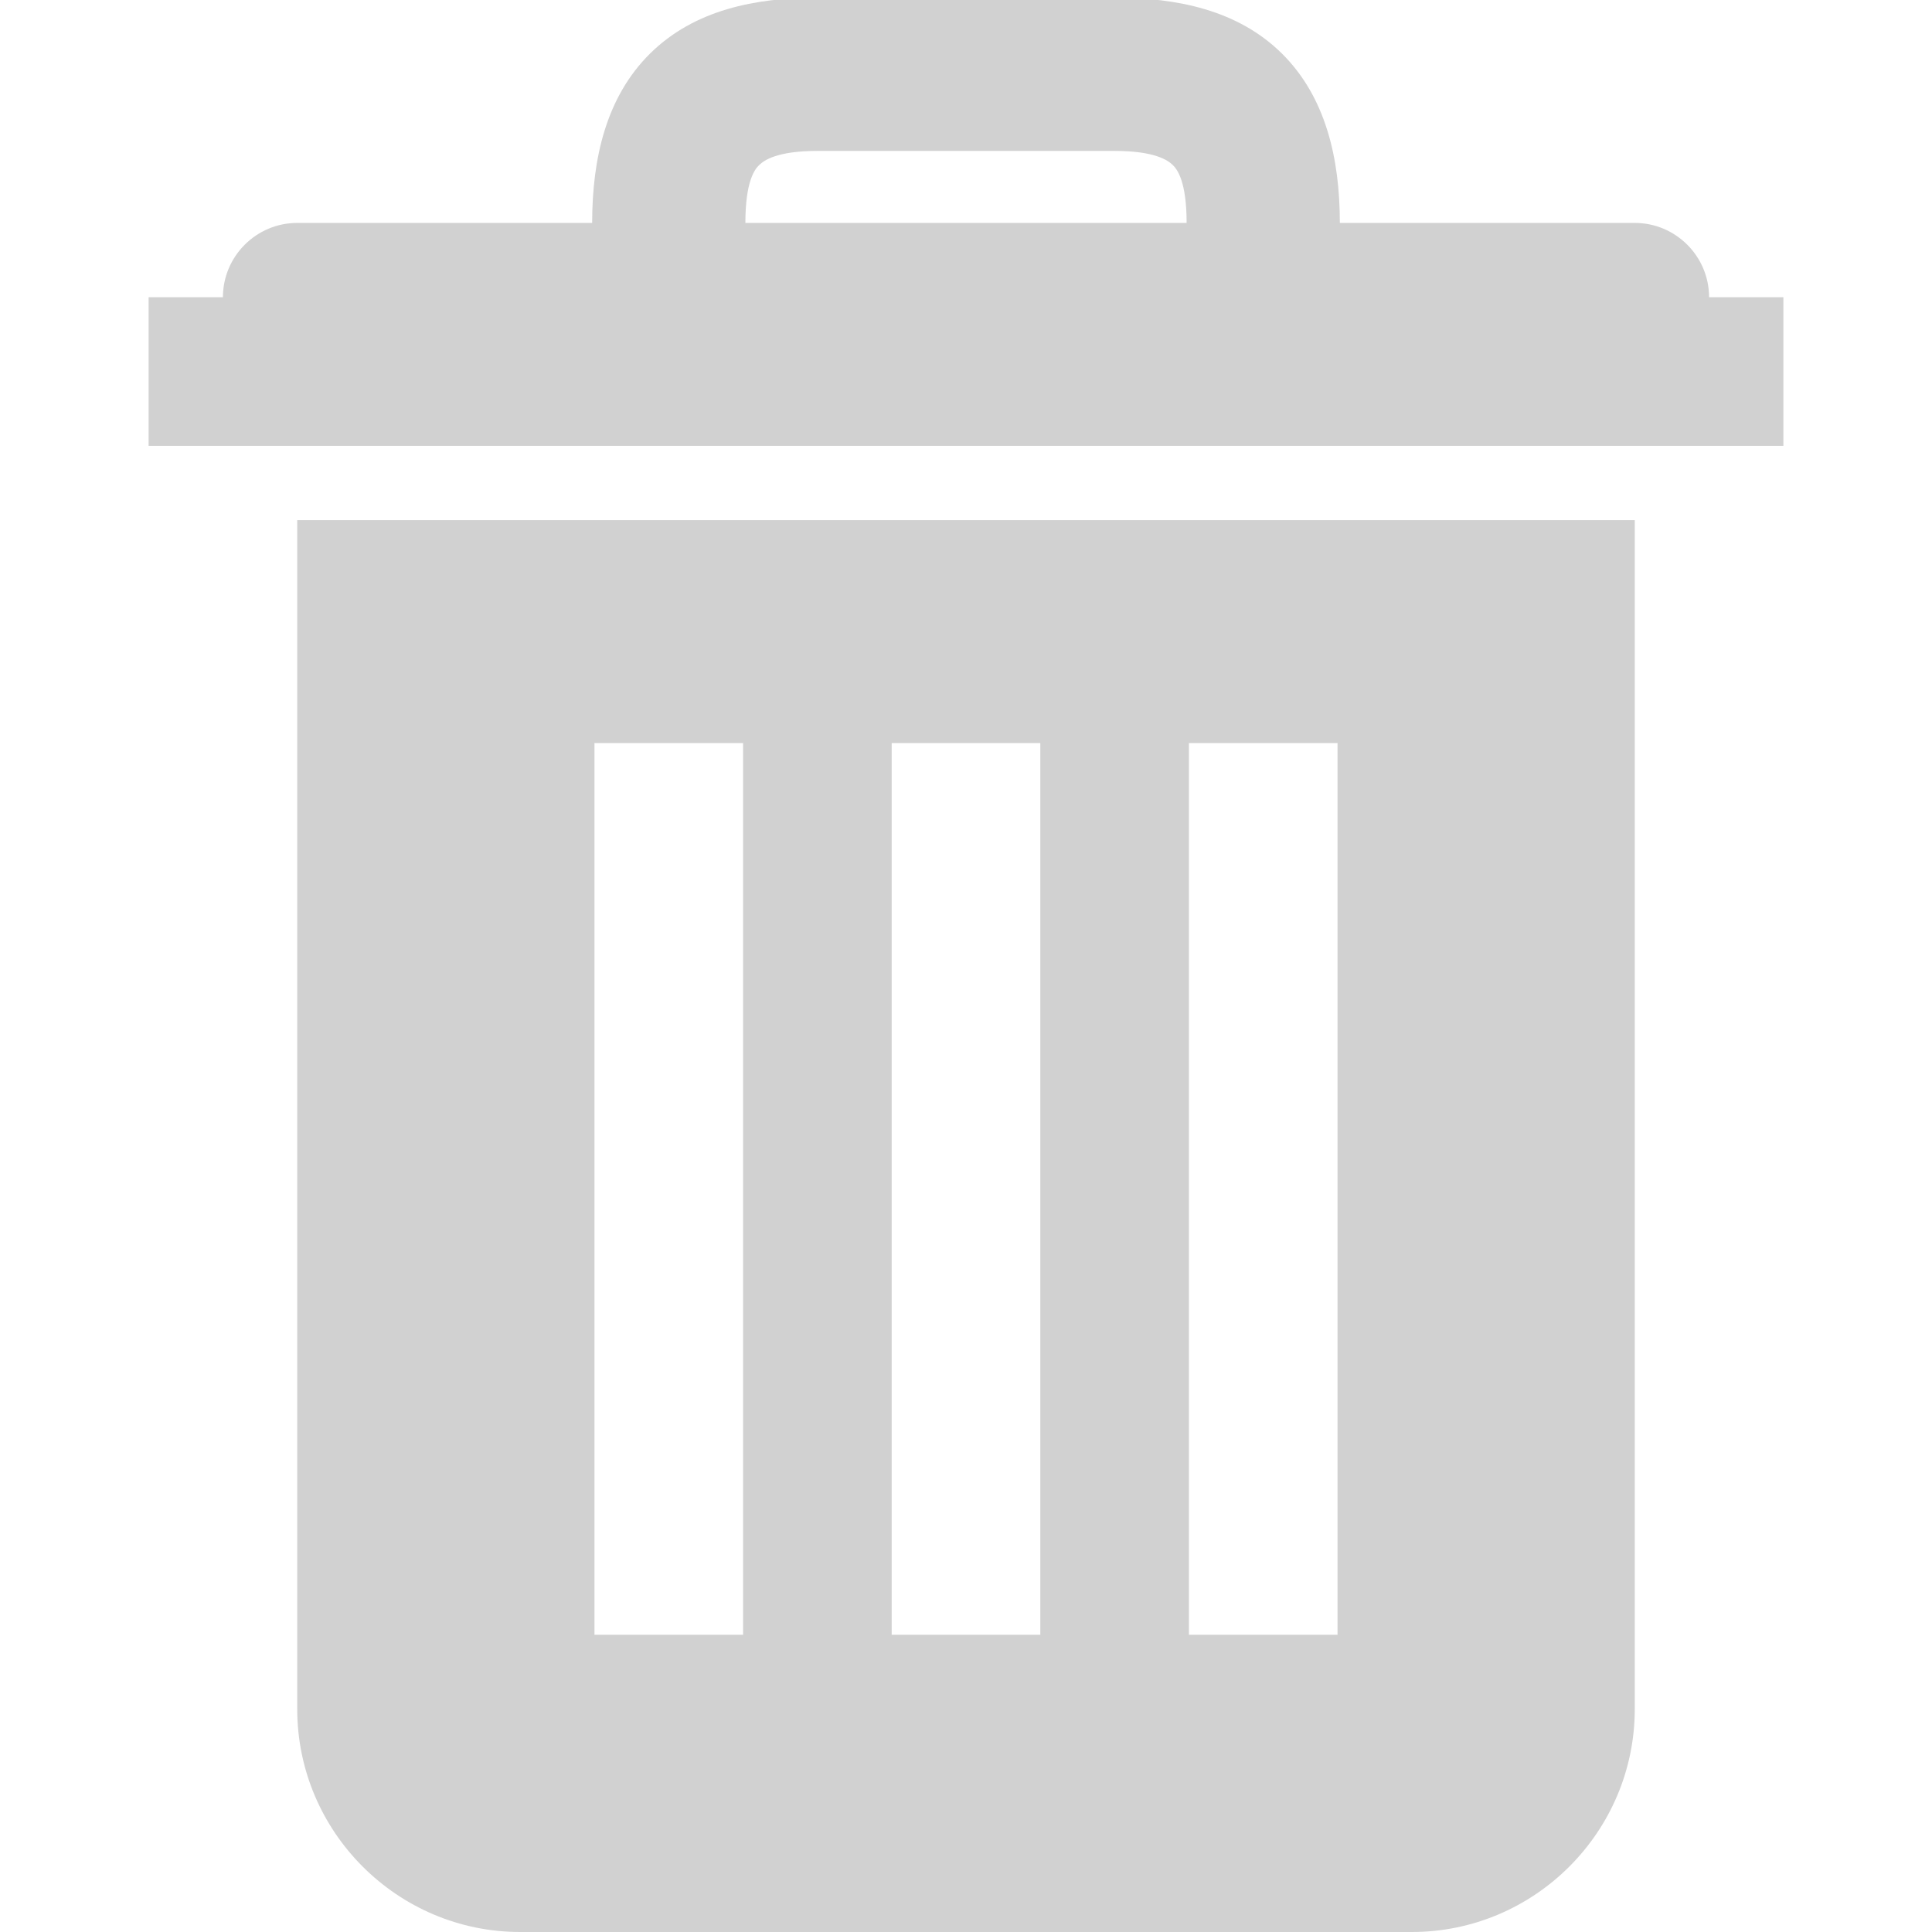
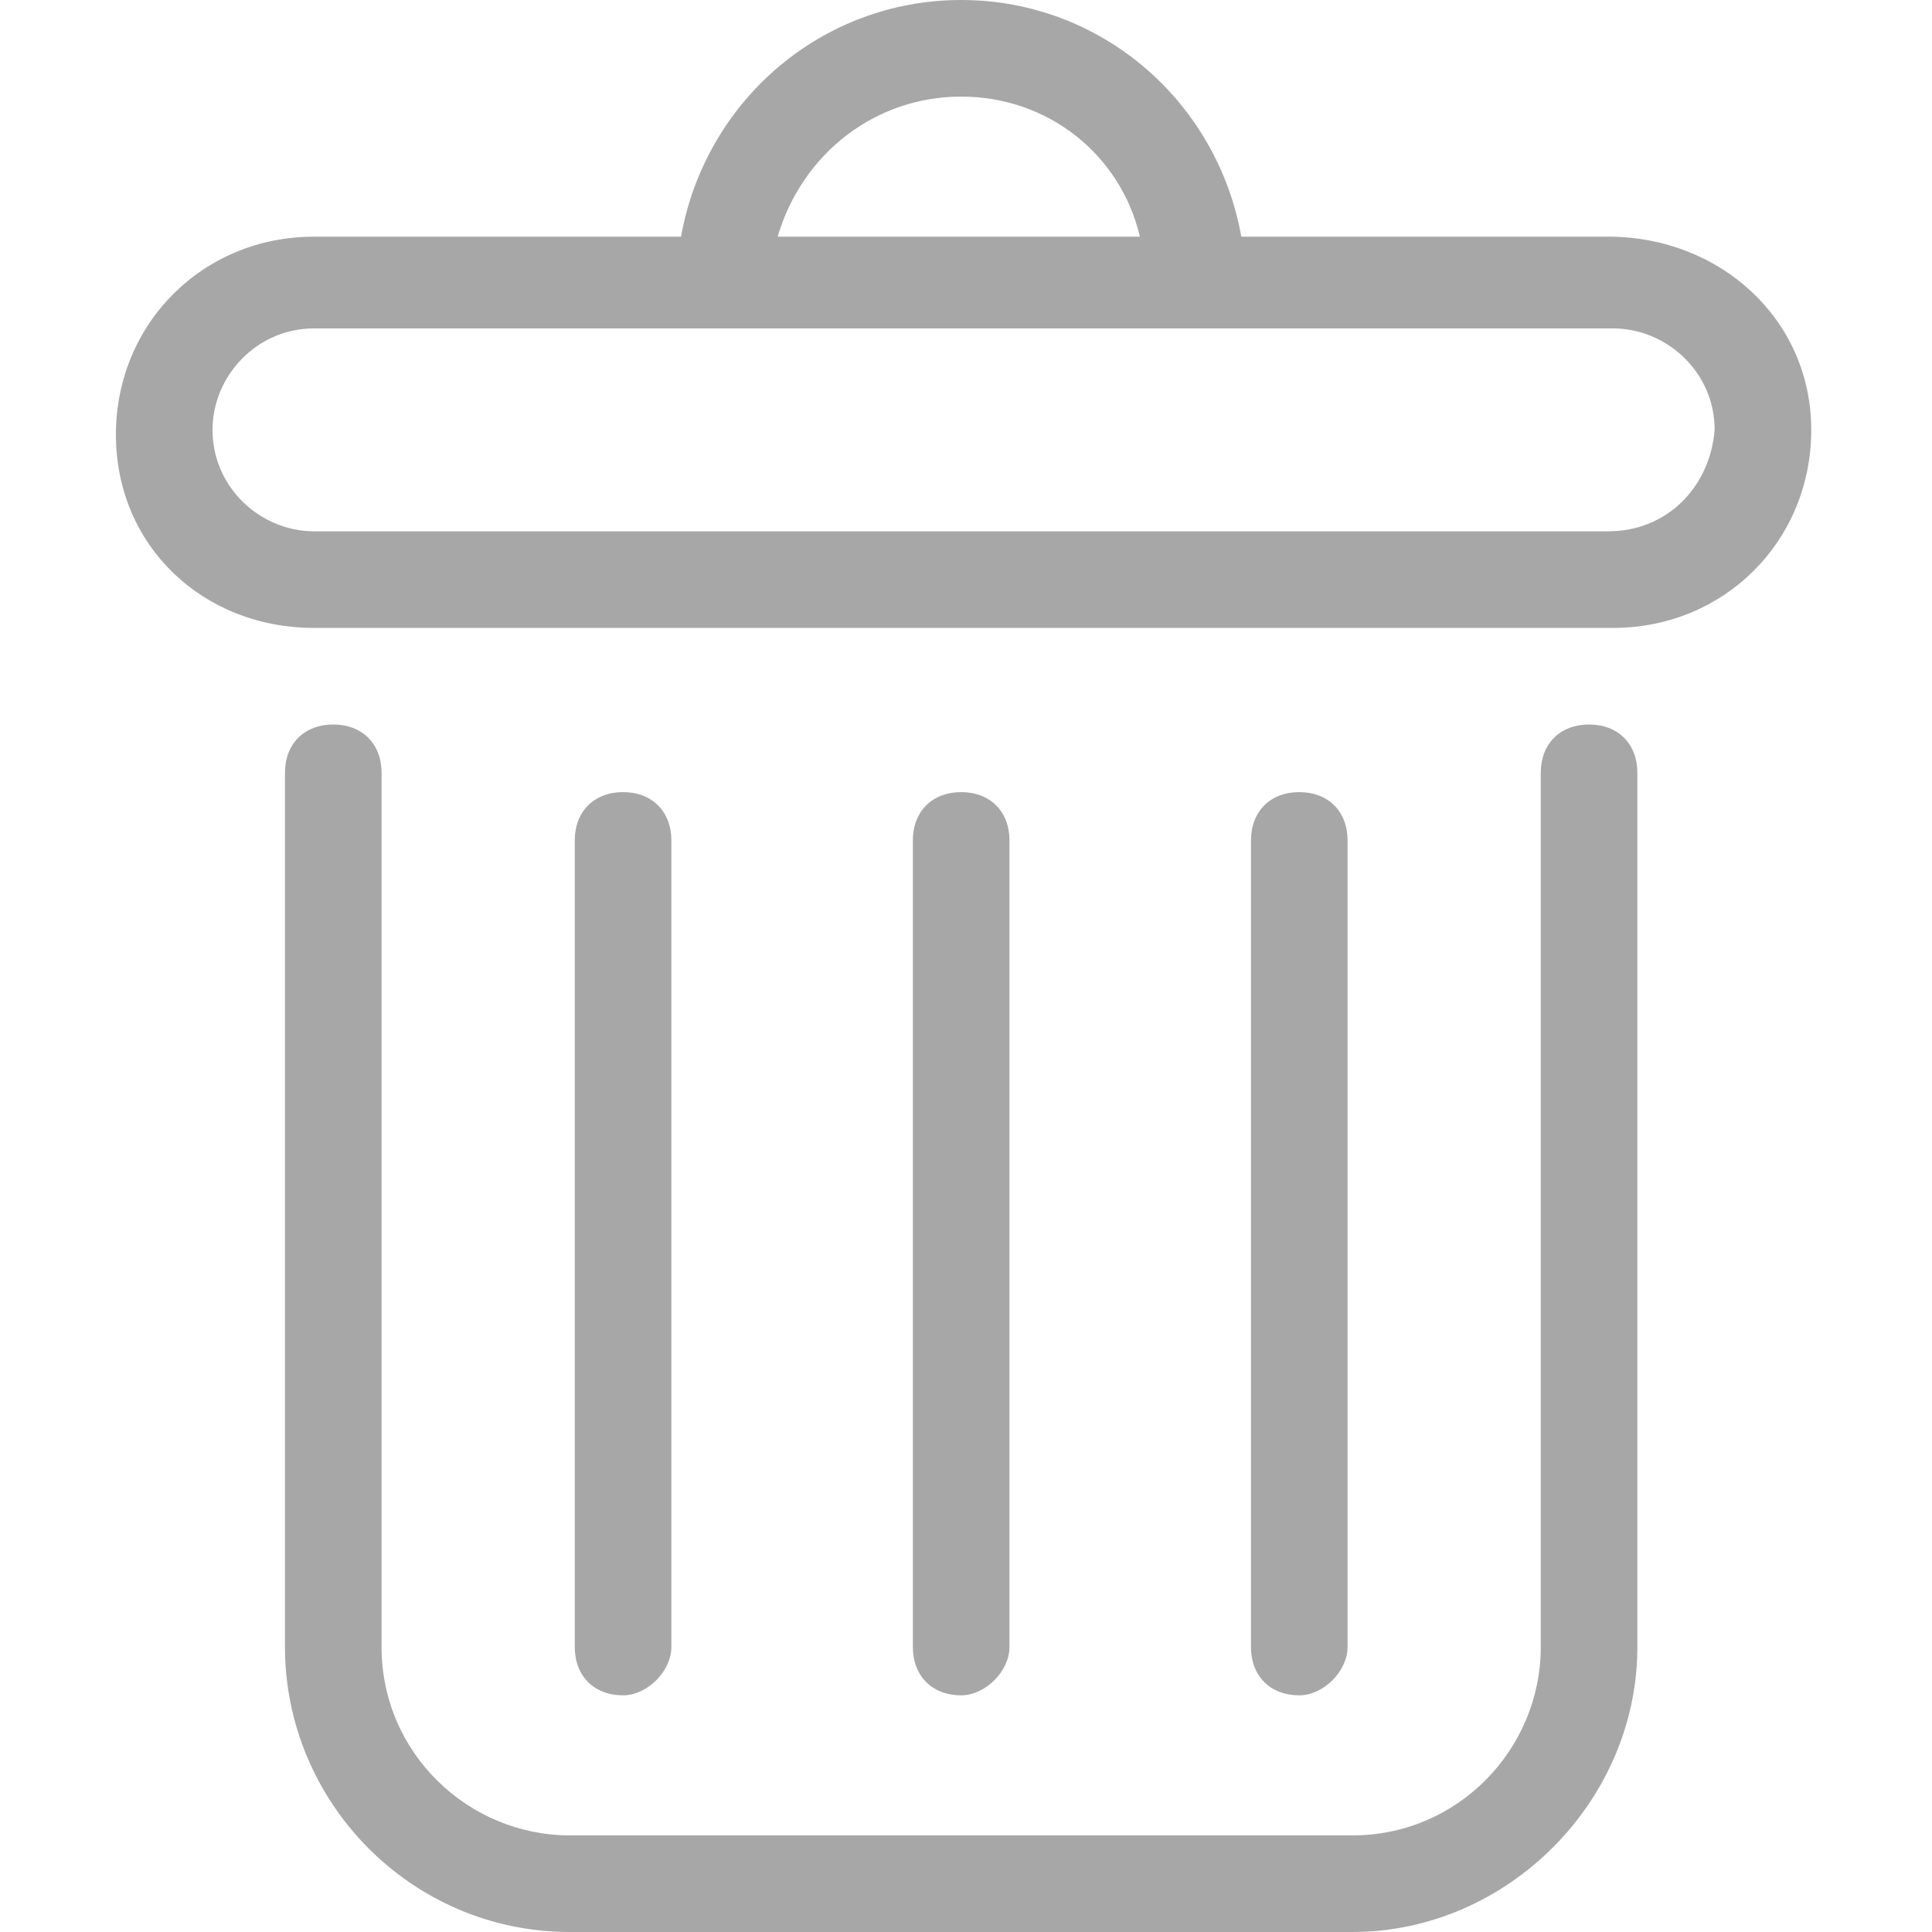
- <svg xmlns="http://www.w3.org/2000/svg" viewBox="0,0,256,256" width="26px" height="26px" fill-rule="nonzero">
-   <g fill="#d1d1d1" fill-rule="nonzero" stroke="none" stroke-width="1" stroke-linecap="butt" stroke-linejoin="miter" stroke-miterlimit="10" stroke-dasharray="" stroke-dashoffset="0" font-family="none" font-weight="none" font-size="none" text-anchor="none" style="mix-blend-mode: normal">
-     <g transform="scale(9.84615,9.84615)">
-       <path d="M11,-0.031c-0.836,0 -1.656,0.164 -2.25,0.75c-0.594,0.586 -0.781,1.418 -0.781,2.281h-3.969c-0.551,0 -1,0.449 -1,1h-1v2h22v-2h-1c0,-0.551 -0.449,-1 -1,-1h-3.969c0,-0.863 -0.188,-1.695 -0.781,-2.281c-0.594,-0.586 -1.414,-0.75 -2.25,-0.75zM11,2.031h4c0.547,0 0.719,0.129 0.781,0.188c0.062,0.059 0.188,0.223 0.188,0.781h-5.938c0,-0.559 0.125,-0.723 0.188,-0.781c0.062,-0.059 0.234,-0.188 0.781,-0.188zM4,7v16c0,1.652 1.348,3 3,3h12c1.652,0 3,-1.348 3,-3v-16zM8,10h2v12h-2zM12,10h2v12h-2zM16,10h2v12h-2z" />
-     </g>
-   </g>
+ <svg xmlns="http://www.w3.org/2000/svg" width="16" height="16" viewBox="0 0 16 16" fill="none">
+   <path d="M11.2 16H4.72C3.4 16 2.36 14.92 2.36 13.64V6.4C2.36 6.16 2.52 6 2.76 6C3 6 3.16 6.16 3.16 6.4V13.64C3.16 14.52 3.88 15.2 4.72 15.2H11.2C12.08 15.2 12.76 14.48 12.76 13.64V6.4C12.76 6.16 12.92 6 13.16 6C13.4 6 13.56 6.16 13.56 6.4V13.64C13.56 14.92 12.48 16 11.2 16Z" fill="#A7A7A7" />
+   <path d="M13.32 1.96H10.28C10.08 0.84 9.12 0 7.96 0C6.8 0 5.84 0.84 5.64 1.96H2.6C1.68 1.96 0.96 2.68 0.96 3.6C0.96 4.52 1.68 5.2 2.6 5.2H13.36C14.28 5.2 15 4.48 15 3.56C15 2.64 14.24 1.96 13.32 1.96ZM7.96 0.8C8.68 0.8 9.28 1.28 9.44 1.96H6.44C6.64 1.28 7.24 0.8 7.96 0.8ZM13.32 4.4H2.6C2.16 4.4 1.76 4.04 1.76 3.56C1.76 3.12 2.12 2.72 2.6 2.72H13.36C13.8 2.72 14.2 3.08 14.2 3.56C14.16 4.04 13.8 4.4 13.32 4.4Z" fill="#A7A7A7" />
+   <path d="M5.16 14.04C4.92 14.04 4.76 13.88 4.76 13.64V6.96C4.76 6.72 4.92 6.56 5.16 6.56C5.4 6.56 5.56 6.72 5.56 6.96V13.64C5.56 13.84 5.36 14.04 5.16 14.04Z" fill="#A7A7A7" />
+   <path d="M10.76 14.04C10.52 14.04 10.36 13.88 10.36 13.64V6.96C10.36 6.72 10.52 6.56 10.76 6.56C11 6.56 11.16 6.72 11.16 6.96V13.64C11.16 13.84 10.96 14.04 10.76 14.04Z" fill="#A7A7A7" />
+   <path d="M7.96 14.04C7.72 14.04 7.56 13.88 7.56 13.64V6.96C7.56 6.72 7.72 6.56 7.96 6.56C8.2 6.56 8.36 6.72 8.36 6.96V13.64C8.36 13.84 8.16 14.04 7.96 14.04Z" fill="#A7A7A7" />
</svg>
